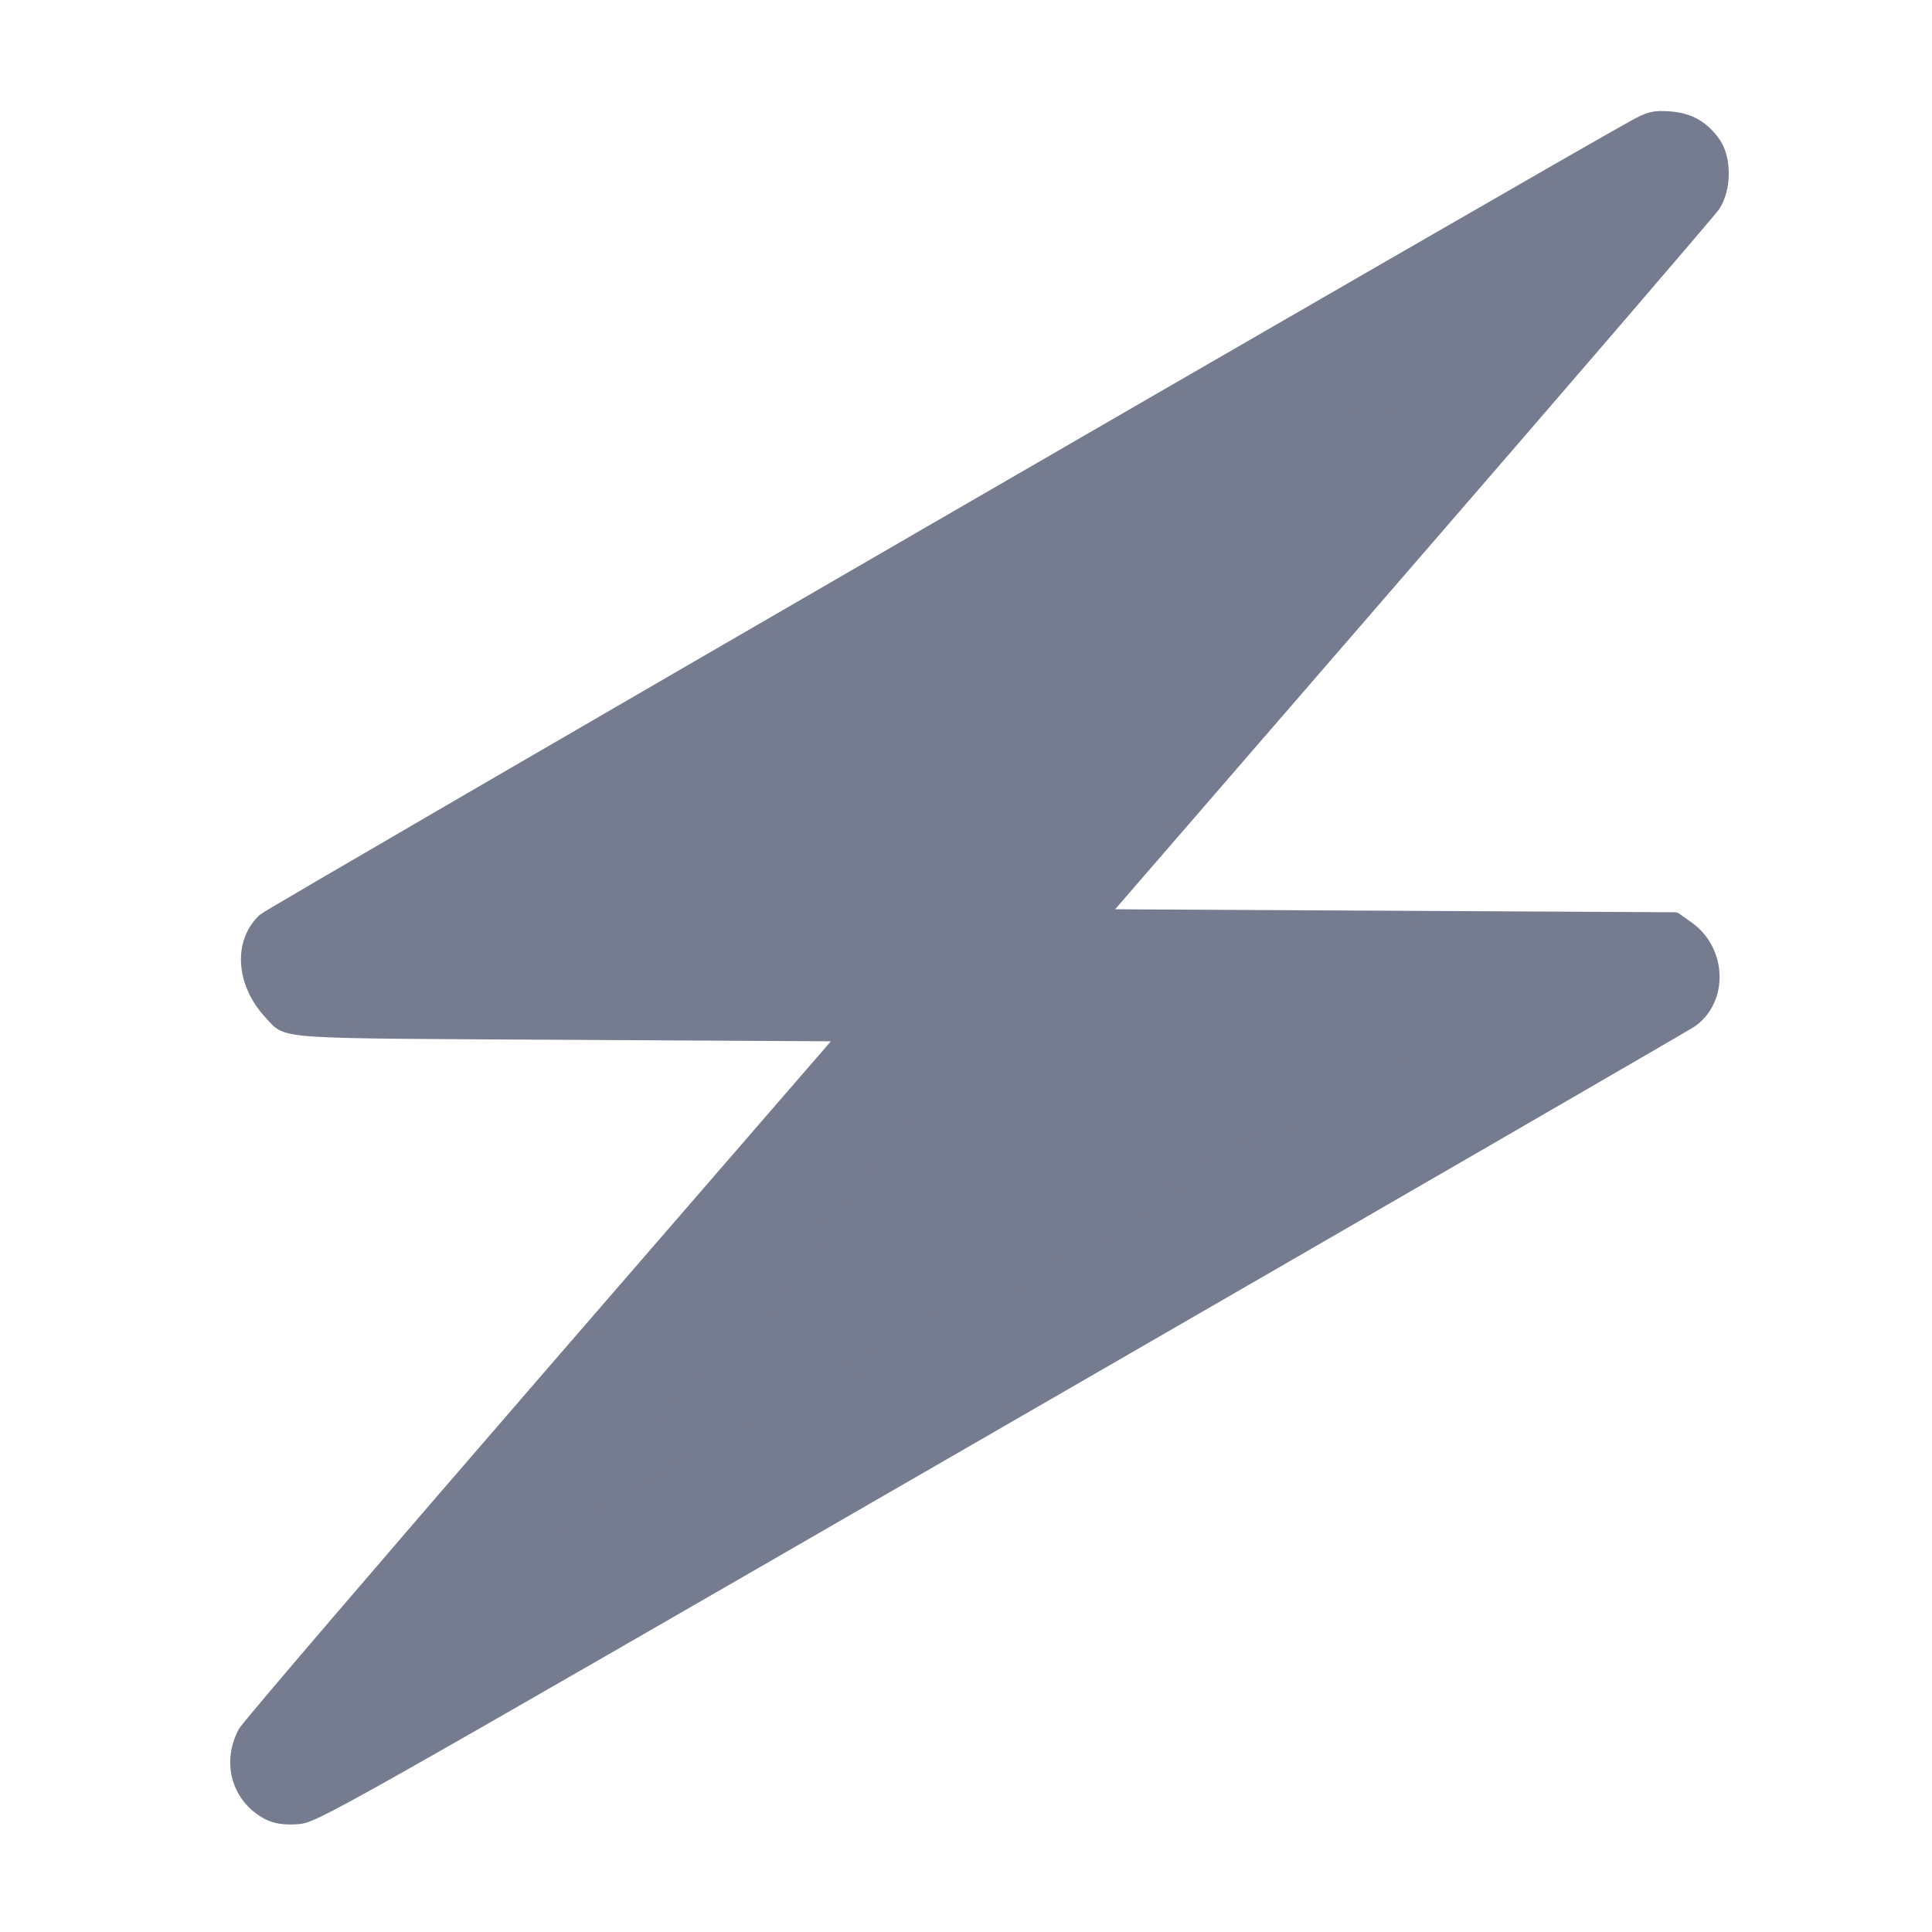
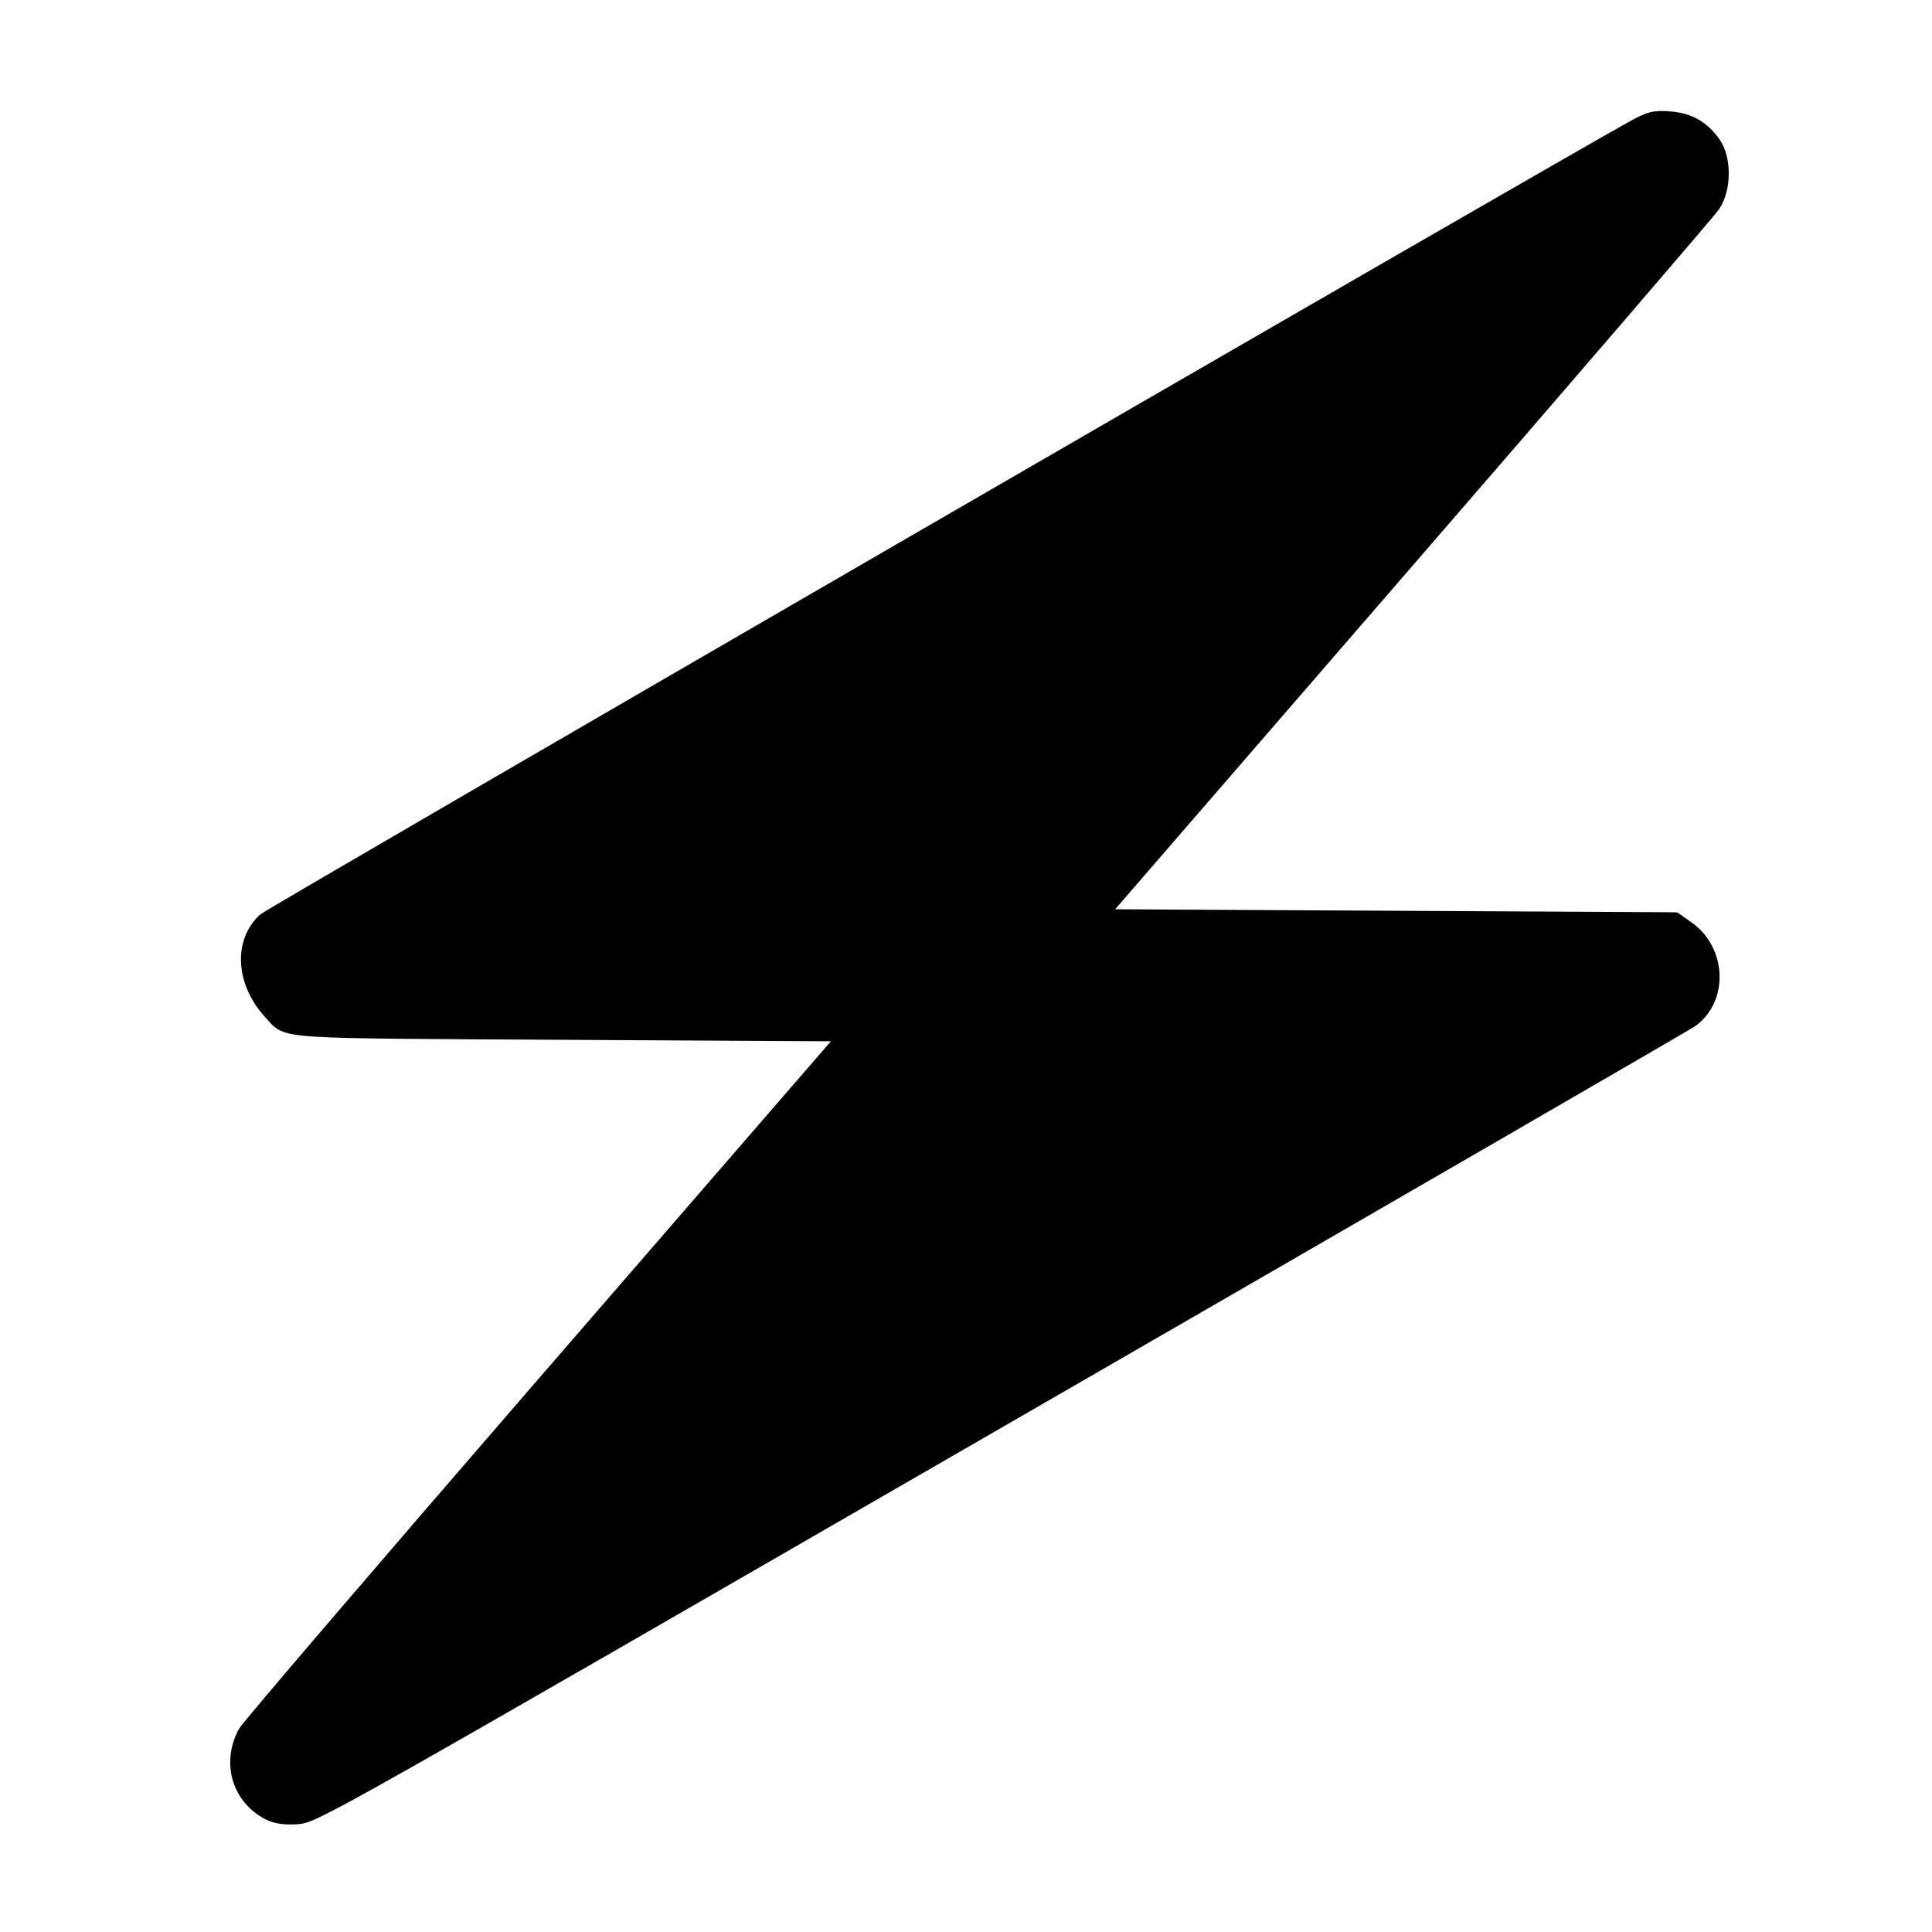
<svg xmlns="http://www.w3.org/2000/svg" width="18" height="18" viewBox="0 0 4.762 4.762" version="1.1" id="svg5">
  <defs id="defs2" />
  <g id="layer1" transform="translate(-137.3719,-117.5032)">
    <g id="g5209" transform="matrix(1.103537,0,0,1.103537,-13.65534,-11.89168)">
-       <path style="fill:none;stroke:#767c8f;stroke-width:0.265px;stroke-linecap:round;stroke-linejoin:round;stroke-opacity:1" d="m 137.514,121.189 3.041,-1.756 h -1.429 -1.57" id="path3464" />
-       <path style="fill:none;stroke:#767c8f;stroke-width:0.265px;stroke-linecap:round;stroke-linejoin:round;stroke-opacity:1" d="m 137.536,119.401 3.041,-1.756 -3.053,3.529" id="path3466" />
-       <path style="fill:#767c8f;stroke:#767c8f;stroke-width:0.255;stroke-linecap:round;stroke-linejoin:round;stroke-dasharray:none;stroke-opacity:1" d="m 521.642,450.852 c 0.108,-0.095 7.034,-4.068 7.056,-4.047 0.012,0.012 -0.77,0.938 -1.739,2.058 l -1.76,2.036 h -1.805 c -0.993,0 -1.781,-0.021 -1.752,-0.046 z" id="path3600" transform="scale(0.2645833)" />
-       <path style="fill:#767c8f;stroke:none;stroke-width:0.255;stroke-linecap:round;stroke-linejoin:round;stroke-dasharray:none" d="m 522.342,455.851 c 0.01,-0.025 0.768,-0.911 1.684,-1.97 l 1.666,-1.926 1.744,-8.3e-4 c 0.959,-4.6e-4 1.734,0.009 1.721,0.022 -0.043,0.042 -6.776,3.92 -6.805,3.92 -0.016,0 -0.021,-0.02 -0.011,-0.045 z" id="path3602" transform="scale(0.2645833)" />
-       <path style="fill:#767c8f;stroke:#767c8f;stroke-width:0.115;stroke-linecap:round;stroke-linejoin:round;stroke-dasharray:none;stroke-opacity:1" d="m 522.375,455.844 c 0.013,-0.036 0.948,-1.128 2.718,-3.174 l 0.611,-0.706 h 1.543 c 0.849,0 1.613,0.007 1.698,0.016 l 0.155,0.016 -0.17,0.099 c -1.286,0.749 -6.318,3.645 -6.506,3.743 -0.035,0.019 -0.056,0.021 -0.05,0.005 z" id="path4399" transform="scale(0.2645833)" />
-       <path style="fill:#767c8f;stroke:#767c8f;stroke-width:0.115;stroke-linecap:round;stroke-linejoin:round;stroke-dasharray:none;stroke-opacity:1" d="m 522.21,455.953 c 0.075,-0.099 0.076,-0.099 0.121,-0.057 0.027,0.025 0.017,0.041 -0.057,0.087 -0.126,0.078 -0.141,0.071 -0.064,-0.03 z" id="path4470" transform="scale(0.2645833)" />
-       <path style="fill:#767c8f;stroke:#767c8f;stroke-width:0.115;stroke-linecap:round;stroke-linejoin:round;stroke-dasharray:none;stroke-opacity:1" d="m 519.527,458.476 c -0.254,-0.129 -0.343,-0.426 -0.204,-0.684 0.026,-0.049 1.178,-1.394 2.56,-2.99 l 2.513,-2.901 -2.318,-0.013 c -2.552,-0.014 -2.381,-0.003 -2.535,-0.167 -0.237,-0.252 -0.261,-0.597 -0.055,-0.788 0.056,-0.052 10.888,-6.324 11.557,-6.692 0.14,-0.077 0.173,-0.085 0.304,-0.076 0.168,0.012 0.284,0.079 0.379,0.216 0.089,0.131 0.086,0.382 -0.006,0.519 -0.037,0.054 -1.216,1.426 -2.622,3.049 l -2.555,2.951 2.426,0.013 2.426,0.013 0.106,0.075 c 0.271,0.191 0.285,0.603 0.028,0.784 -0.037,0.026 -2.666,1.548 -5.844,3.382 -5.737,3.312 -5.778,3.335 -5.927,3.343 -0.104,0.006 -0.175,-0.005 -0.232,-0.034 z m 2.62,-2.411 c 0,-0.043 -0.039,-0.026 -0.102,0.041 l -0.061,0.066 0.081,-0.041 c 0.045,-0.023 0.081,-0.052 0.081,-0.066 z m 1.588,-0.893 c 0.633,-0.364 1.162,-0.674 1.175,-0.688 0.032,-0.032 -0.036,0.005 -1.395,0.782 -0.614,0.351 -1.117,0.647 -1.117,0.659 -2e-4,0.012 0.042,-0.004 0.093,-0.034 0.052,-0.03 0.611,-0.354 1.244,-0.718 z m -1.322,0.561 c 0.075,-0.101 0.934,-1.105 2.055,-2.403 0.293,-0.339 0.527,-0.616 0.52,-0.616 -0.011,0 -0.394,0.441 -2.372,2.728 -0.175,0.203 -0.319,0.375 -0.319,0.383 0,0.039 0.045,0.003 0.116,-0.093 z m 2.867,-1.455 c 0.162,-0.092 0.294,-0.173 0.294,-0.18 0,-0.007 -0.008,-0.007 -0.019,-10e-4 -0.01,0.006 -0.151,0.086 -0.313,0.179 -0.162,0.092 -0.294,0.173 -0.294,0.18 0,0.007 0.008,0.007 0.019,10e-4 0.01,-0.006 0.151,-0.086 0.313,-0.179 z m 0.469,-0.278 c 0,-0.007 -0.034,0.005 -0.075,0.026 -0.041,0.021 -0.075,0.044 -0.075,0.051 0,0.007 0.034,-0.005 0.075,-0.026 0.041,-0.021 0.075,-0.044 0.075,-0.051 z m 0.269,-0.148 c 0.113,-0.065 0.206,-0.123 0.206,-0.13 0,-0.006 -0.008,-0.007 -0.019,-0.001 -0.289,0.164 -0.431,0.249 -0.431,0.259 0,0.006 0.008,0.007 0.019,10e-4 0.01,-0.006 0.112,-0.064 0.225,-0.129 z m 0.381,-0.228 c 0,-0.007 -0.034,0.005 -0.075,0.026 -0.041,0.021 -0.075,0.044 -0.075,0.051 0,0.007 0.034,-0.005 0.075,-0.026 0.041,-0.021 0.075,-0.044 0.075,-0.051 z m 0.269,-0.148 c 0.113,-0.065 0.206,-0.123 0.206,-0.13 0,-0.006 -0.008,-0.007 -0.019,-10e-4 -0.289,0.164 -0.431,0.249 -0.431,0.259 0,0.006 0.008,0.007 0.019,0.001 0.01,-0.006 0.112,-0.064 0.225,-0.129 z m 0.381,-0.228 c 0,-0.007 -0.034,0.005 -0.075,0.026 -0.041,0.021 -0.075,0.044 -0.075,0.051 0,0.007 0.034,-0.005 0.075,-0.026 0.041,-0.021 0.075,-0.044 0.075,-0.051 z m 0.175,-0.1 c 0,-0.007 -0.034,0.005 -0.075,0.026 -0.041,0.021 -0.075,0.044 -0.075,0.051 0,0.007 0.034,-0.005 0.075,-0.026 0.041,-0.021 0.075,-0.044 0.075,-0.051 z m 0.125,-0.075 c 0,-0.007 -0.022,-4.6e-4 -0.05,0.014 -0.028,0.015 -0.05,0.032 -0.05,0.039 0,0.007 0.022,4.6e-4 0.05,-0.014 0.028,-0.015 0.05,-0.032 0.05,-0.039 z m 0.175,-0.1 c 0,-0.007 -0.034,0.005 -0.075,0.026 -0.041,0.021 -0.075,0.044 -0.075,0.051 0,0.007 0.034,-0.005 0.075,-0.026 0.041,-0.021 0.075,-0.044 0.075,-0.051 z m 0.175,-0.1 c 0,-0.007 -0.034,0.005 -0.075,0.026 -0.041,0.021 -0.075,0.044 -0.075,0.051 0,0.007 0.034,-0.005 0.075,-0.026 0.041,-0.021 0.075,-0.044 0.075,-0.051 z m 0.288,-0.169 c 0.014,-0.014 -0.031,0.006 -0.1,0.044 -0.069,0.038 -0.136,0.082 -0.15,0.096 -0.014,0.014 0.031,-0.006 0.1,-0.044 0.069,-0.038 0.136,-0.082 0.15,-0.096 z m -2.899,-0.099 0.073,-0.081 -0.081,0.073 c -0.045,0.04 -0.081,0.077 -0.081,0.081 0,0.019 0.021,0.002 0.089,-0.073 z m 3.087,-0.008 c 0,-0.007 -0.034,0.005 -0.075,0.026 -0.041,0.021 -0.075,0.044 -0.075,0.051 0,0.007 0.034,-0.005 0.075,-0.026 0.041,-0.021 0.075,-0.044 0.075,-0.051 z m 0.269,-0.148 c 0.113,-0.065 0.206,-0.123 0.206,-0.13 0,-0.006 -0.008,-0.007 -0.019,-10e-4 -0.289,0.164 -0.431,0.249 -0.431,0.259 0,0.006 0.008,0.007 0.019,10e-4 0.01,-0.006 0.112,-0.064 0.225,-0.129 z m -3.181,-0.045 0.073,-0.081 -0.081,0.073 c -0.076,0.069 -0.093,0.089 -0.073,0.089 0.004,0 0.041,-0.037 0.081,-0.081 z m 0.15,-0.175 0.073,-0.081 -0.081,0.073 c -0.045,0.04 -0.081,0.077 -0.081,0.081 0,0.019 0.021,0.002 0.089,-0.073 z m 3.737,-0.191 0.238,-0.14 -1.849,-0.006 c -1.017,-0.004 -1.858,0.002 -1.868,0.013 -0.01,0.01 0.737,0.019 1.662,0.019 0.924,1.3e-4 1.712,0.009 1.751,0.02 0.039,0.011 0.066,0.033 0.061,0.05 -0.005,0.017 -0.107,0.087 -0.226,0.157 -0.119,0.07 -0.225,0.136 -0.236,0.148 -0.021,0.024 0.114,-0.051 0.468,-0.26 z m -3.576,0.01 c 0.047,-0.048 0.079,-0.087 0.072,-0.087 -0.007,0 -0.051,0.039 -0.097,0.087 -0.047,0.048 -0.079,0.087 -0.072,0.087 0.007,0 0.051,-0.039 0.097,-0.087 z m -4.051,-1.163 c 0,-0.014 0.02,-0.026 0.044,-0.027 0.025,-10e-4 0.031,-0.007 0.013,-0.014 -0.017,-0.007 -0.056,0.005 -0.087,0.027 -0.046,0.032 -0.048,0.039 -0.013,0.039 0.024,0 0.043,-0.011 0.043,-0.025 z m 7.477,-4.329 c 0,-0.01 -0.073,0.023 -0.162,0.073 -0.118,0.067 -0.149,0.094 -0.113,0.1 0.03,0.005 0.05,0.028 0.05,0.058 0,0.038 0.027,0.019 0.113,-0.082 0.062,-0.072 0.113,-0.14 0.113,-0.151 z" id="path4472" transform="scale(0.2645833)" />
+       <path style="fill:none;stroke:currentColor;stroke-width:0.265px;stroke-linecap:round;stroke-linejoin:round;stroke-opacity:1" d="m 137.514,121.189 3.041,-1.756 h -1.429 -1.57" id="path3464" stroke="currentColor" />
+       <path style="stroke-width:0.265px;stroke-linecap:round;stroke-linejoin:round;stroke-opacity:1" d="m 137.536,119.401 3.041,-1.756 -3.053,3.529" id="path3466" stroke="currentColor" fill="none" />
+       <path style="stroke-width:0.255;stroke-linecap:round;stroke-linejoin:round;stroke-dasharray:none;stroke-opacity:1" d="m 521.642,450.852 c 0.108,-0.095 7.034,-4.068 7.056,-4.047 0.012,0.012 -0.77,0.938 -1.739,2.058 l -1.76,2.036 h -1.805 c -0.993,0 -1.781,-0.021 -1.752,-0.046 z" id="path3600" stroke="currentColor" fill="none" transform="scale(0.2645833)" />
+       <path style="fill:currentColor;stroke:none;stroke-width:0.255;stroke-linecap:round;stroke-linejoin:round;stroke-dasharray:none" d="m 522.342,455.851 c 0.01,-0.025 0.768,-0.911 1.684,-1.97 l 1.666,-1.926 1.744,-8.3e-4 c 0.959,-4.6e-4 1.734,0.009 1.721,0.022 -0.043,0.042 -6.776,3.92 -6.805,3.92 -0.016,0 -0.021,-0.02 -0.011,-0.045 z" id="path3602" stroke="currentColor" fill="currentColor" transform="scale(0.2645833)" />
+       <path style="stroke-width:0.115;stroke-linecap:round;stroke-linejoin:round;stroke-dasharray:none;stroke-opacity:1" d="m 522.375,455.844 c 0.013,-0.036 0.948,-1.128 2.718,-3.174 l 0.611,-0.706 h 1.543 c 0.849,0 1.613,0.007 1.698,0.016 l 0.155,0.016 -0.17,0.099 c -1.286,0.749 -6.318,3.645 -6.506,3.743 -0.035,0.019 -0.056,0.021 -0.05,0.005 z" id="path4399" stroke="currentColor" fill="currentColor" transform="scale(0.2645833)" />
+       <path style="stroke-width:0.115;stroke-linecap:round;stroke-linejoin:round;stroke-dasharray:none;stroke-opacity:1" d="m 522.21,455.953 c 0.075,-0.099 0.076,-0.099 0.121,-0.057 0.027,0.025 0.017,0.041 -0.057,0.087 -0.126,0.078 -0.141,0.071 -0.064,-0.03 z" id="path4470" stroke="currentColor" fill="currentColor" transform="scale(0.2645833)" />
+       <path style="stroke-width:0.115;stroke-linecap:round;stroke-linejoin:round;stroke-dasharray:none;stroke-opacity:1" d="m 519.527,458.476 c -0.254,-0.129 -0.343,-0.426 -0.204,-0.684 0.026,-0.049 1.178,-1.394 2.56,-2.99 l 2.513,-2.901 -2.318,-0.013 c -2.552,-0.014 -2.381,-0.003 -2.535,-0.167 -0.237,-0.252 -0.261,-0.597 -0.055,-0.788 0.056,-0.052 10.888,-6.324 11.557,-6.692 0.14,-0.077 0.173,-0.085 0.304,-0.076 0.168,0.012 0.284,0.079 0.379,0.216 0.089,0.131 0.086,0.382 -0.006,0.519 -0.037,0.054 -1.216,1.426 -2.622,3.049 l -2.555,2.951 2.426,0.013 2.426,0.013 0.106,0.075 c 0.271,0.191 0.285,0.603 0.028,0.784 -0.037,0.026 -2.666,1.548 -5.844,3.382 -5.737,3.312 -5.778,3.335 -5.927,3.343 -0.104,0.006 -0.175,-0.005 -0.232,-0.034 z m 2.62,-2.411 c 0,-0.043 -0.039,-0.026 -0.102,0.041 l -0.061,0.066 0.081,-0.041 c 0.045,-0.023 0.081,-0.052 0.081,-0.066 z m 1.588,-0.893 c 0.633,-0.364 1.162,-0.674 1.175,-0.688 0.032,-0.032 -0.036,0.005 -1.395,0.782 -0.614,0.351 -1.117,0.647 -1.117,0.659 -2e-4,0.012 0.042,-0.004 0.093,-0.034 0.052,-0.03 0.611,-0.354 1.244,-0.718 z m -1.322,0.561 c 0.075,-0.101 0.934,-1.105 2.055,-2.403 0.293,-0.339 0.527,-0.616 0.52,-0.616 -0.011,0 -0.394,0.441 -2.372,2.728 -0.175,0.203 -0.319,0.375 -0.319,0.383 0,0.039 0.045,0.003 0.116,-0.093 z m 2.867,-1.455 c 0.162,-0.092 0.294,-0.173 0.294,-0.18 0,-0.007 -0.008,-0.007 -0.019,-10e-4 -0.01,0.006 -0.151,0.086 -0.313,0.179 -0.162,0.092 -0.294,0.173 -0.294,0.18 0,0.007 0.008,0.007 0.019,10e-4 0.01,-0.006 0.151,-0.086 0.313,-0.179 z m 0.469,-0.278 c 0,-0.007 -0.034,0.005 -0.075,0.026 -0.041,0.021 -0.075,0.044 -0.075,0.051 0,0.007 0.034,-0.005 0.075,-0.026 0.041,-0.021 0.075,-0.044 0.075,-0.051 z m 0.269,-0.148 c 0.113,-0.065 0.206,-0.123 0.206,-0.13 0,-0.006 -0.008,-0.007 -0.019,-0.001 -0.289,0.164 -0.431,0.249 -0.431,0.259 0,0.006 0.008,0.007 0.019,10e-4 0.01,-0.006 0.112,-0.064 0.225,-0.129 z m 0.381,-0.228 c 0,-0.007 -0.034,0.005 -0.075,0.026 -0.041,0.021 -0.075,0.044 -0.075,0.051 0,0.007 0.034,-0.005 0.075,-0.026 0.041,-0.021 0.075,-0.044 0.075,-0.051 z m 0.269,-0.148 c 0.113,-0.065 0.206,-0.123 0.206,-0.13 0,-0.006 -0.008,-0.007 -0.019,-10e-4 -0.289,0.164 -0.431,0.249 -0.431,0.259 0,0.006 0.008,0.007 0.019,0.001 0.01,-0.006 0.112,-0.064 0.225,-0.129 z m 0.381,-0.228 c 0,-0.007 -0.034,0.005 -0.075,0.026 -0.041,0.021 -0.075,0.044 -0.075,0.051 0,0.007 0.034,-0.005 0.075,-0.026 0.041,-0.021 0.075,-0.044 0.075,-0.051 z m 0.175,-0.1 c 0,-0.007 -0.034,0.005 -0.075,0.026 -0.041,0.021 -0.075,0.044 -0.075,0.051 0,0.007 0.034,-0.005 0.075,-0.026 0.041,-0.021 0.075,-0.044 0.075,-0.051 z m 0.125,-0.075 c 0,-0.007 -0.022,-4.6e-4 -0.05,0.014 -0.028,0.015 -0.05,0.032 -0.05,0.039 0,0.007 0.022,4.6e-4 0.05,-0.014 0.028,-0.015 0.05,-0.032 0.05,-0.039 z m 0.175,-0.1 c 0,-0.007 -0.034,0.005 -0.075,0.026 -0.041,0.021 -0.075,0.044 -0.075,0.051 0,0.007 0.034,-0.005 0.075,-0.026 0.041,-0.021 0.075,-0.044 0.075,-0.051 z m 0.175,-0.1 c 0,-0.007 -0.034,0.005 -0.075,0.026 -0.041,0.021 -0.075,0.044 -0.075,0.051 0,0.007 0.034,-0.005 0.075,-0.026 0.041,-0.021 0.075,-0.044 0.075,-0.051 z m 0.288,-0.169 c 0.014,-0.014 -0.031,0.006 -0.1,0.044 -0.069,0.038 -0.136,0.082 -0.15,0.096 -0.014,0.014 0.031,-0.006 0.1,-0.044 0.069,-0.038 0.136,-0.082 0.15,-0.096 z m -2.899,-0.099 0.073,-0.081 -0.081,0.073 c -0.045,0.04 -0.081,0.077 -0.081,0.081 0,0.019 0.021,0.002 0.089,-0.073 z m 3.087,-0.008 c 0,-0.007 -0.034,0.005 -0.075,0.026 -0.041,0.021 -0.075,0.044 -0.075,0.051 0,0.007 0.034,-0.005 0.075,-0.026 0.041,-0.021 0.075,-0.044 0.075,-0.051 z m 0.269,-0.148 c 0.113,-0.065 0.206,-0.123 0.206,-0.13 0,-0.006 -0.008,-0.007 -0.019,-10e-4 -0.289,0.164 -0.431,0.249 -0.431,0.259 0,0.006 0.008,0.007 0.019,10e-4 0.01,-0.006 0.112,-0.064 0.225,-0.129 z m -3.181,-0.045 0.073,-0.081 -0.081,0.073 c -0.076,0.069 -0.093,0.089 -0.073,0.089 0.004,0 0.041,-0.037 0.081,-0.081 z m 0.15,-0.175 0.073,-0.081 -0.081,0.073 c -0.045,0.04 -0.081,0.077 -0.081,0.081 0,0.019 0.021,0.002 0.089,-0.073 z m 3.737,-0.191 0.238,-0.14 -1.849,-0.006 c -1.017,-0.004 -1.858,0.002 -1.868,0.013 -0.01,0.01 0.737,0.019 1.662,0.019 0.924,1.3e-4 1.712,0.009 1.751,0.02 0.039,0.011 0.066,0.033 0.061,0.05 -0.005,0.017 -0.107,0.087 -0.226,0.157 -0.119,0.07 -0.225,0.136 -0.236,0.148 -0.021,0.024 0.114,-0.051 0.468,-0.26 z m -3.576,0.01 c 0.047,-0.048 0.079,-0.087 0.072,-0.087 -0.007,0 -0.051,0.039 -0.097,0.087 -0.047,0.048 -0.079,0.087 -0.072,0.087 0.007,0 0.051,-0.039 0.097,-0.087 z m -4.051,-1.163 c 0,-0.014 0.02,-0.026 0.044,-0.027 0.025,-10e-4 0.031,-0.007 0.013,-0.014 -0.017,-0.007 -0.056,0.005 -0.087,0.027 -0.046,0.032 -0.048,0.039 -0.013,0.039 0.024,0 0.043,-0.011 0.043,-0.025 z m 7.477,-4.329 c 0,-0.01 -0.073,0.023 -0.162,0.073 -0.118,0.067 -0.149,0.094 -0.113,0.1 0.03,0.005 0.05,0.028 0.05,0.058 0,0.038 0.027,0.019 0.113,-0.082 0.062,-0.072 0.113,-0.14 0.113,-0.151 z" id="path4472" stroke="currentColor" fill="currentColor" transform="scale(0.2645833)" />
    </g>
  </g>
</svg>
